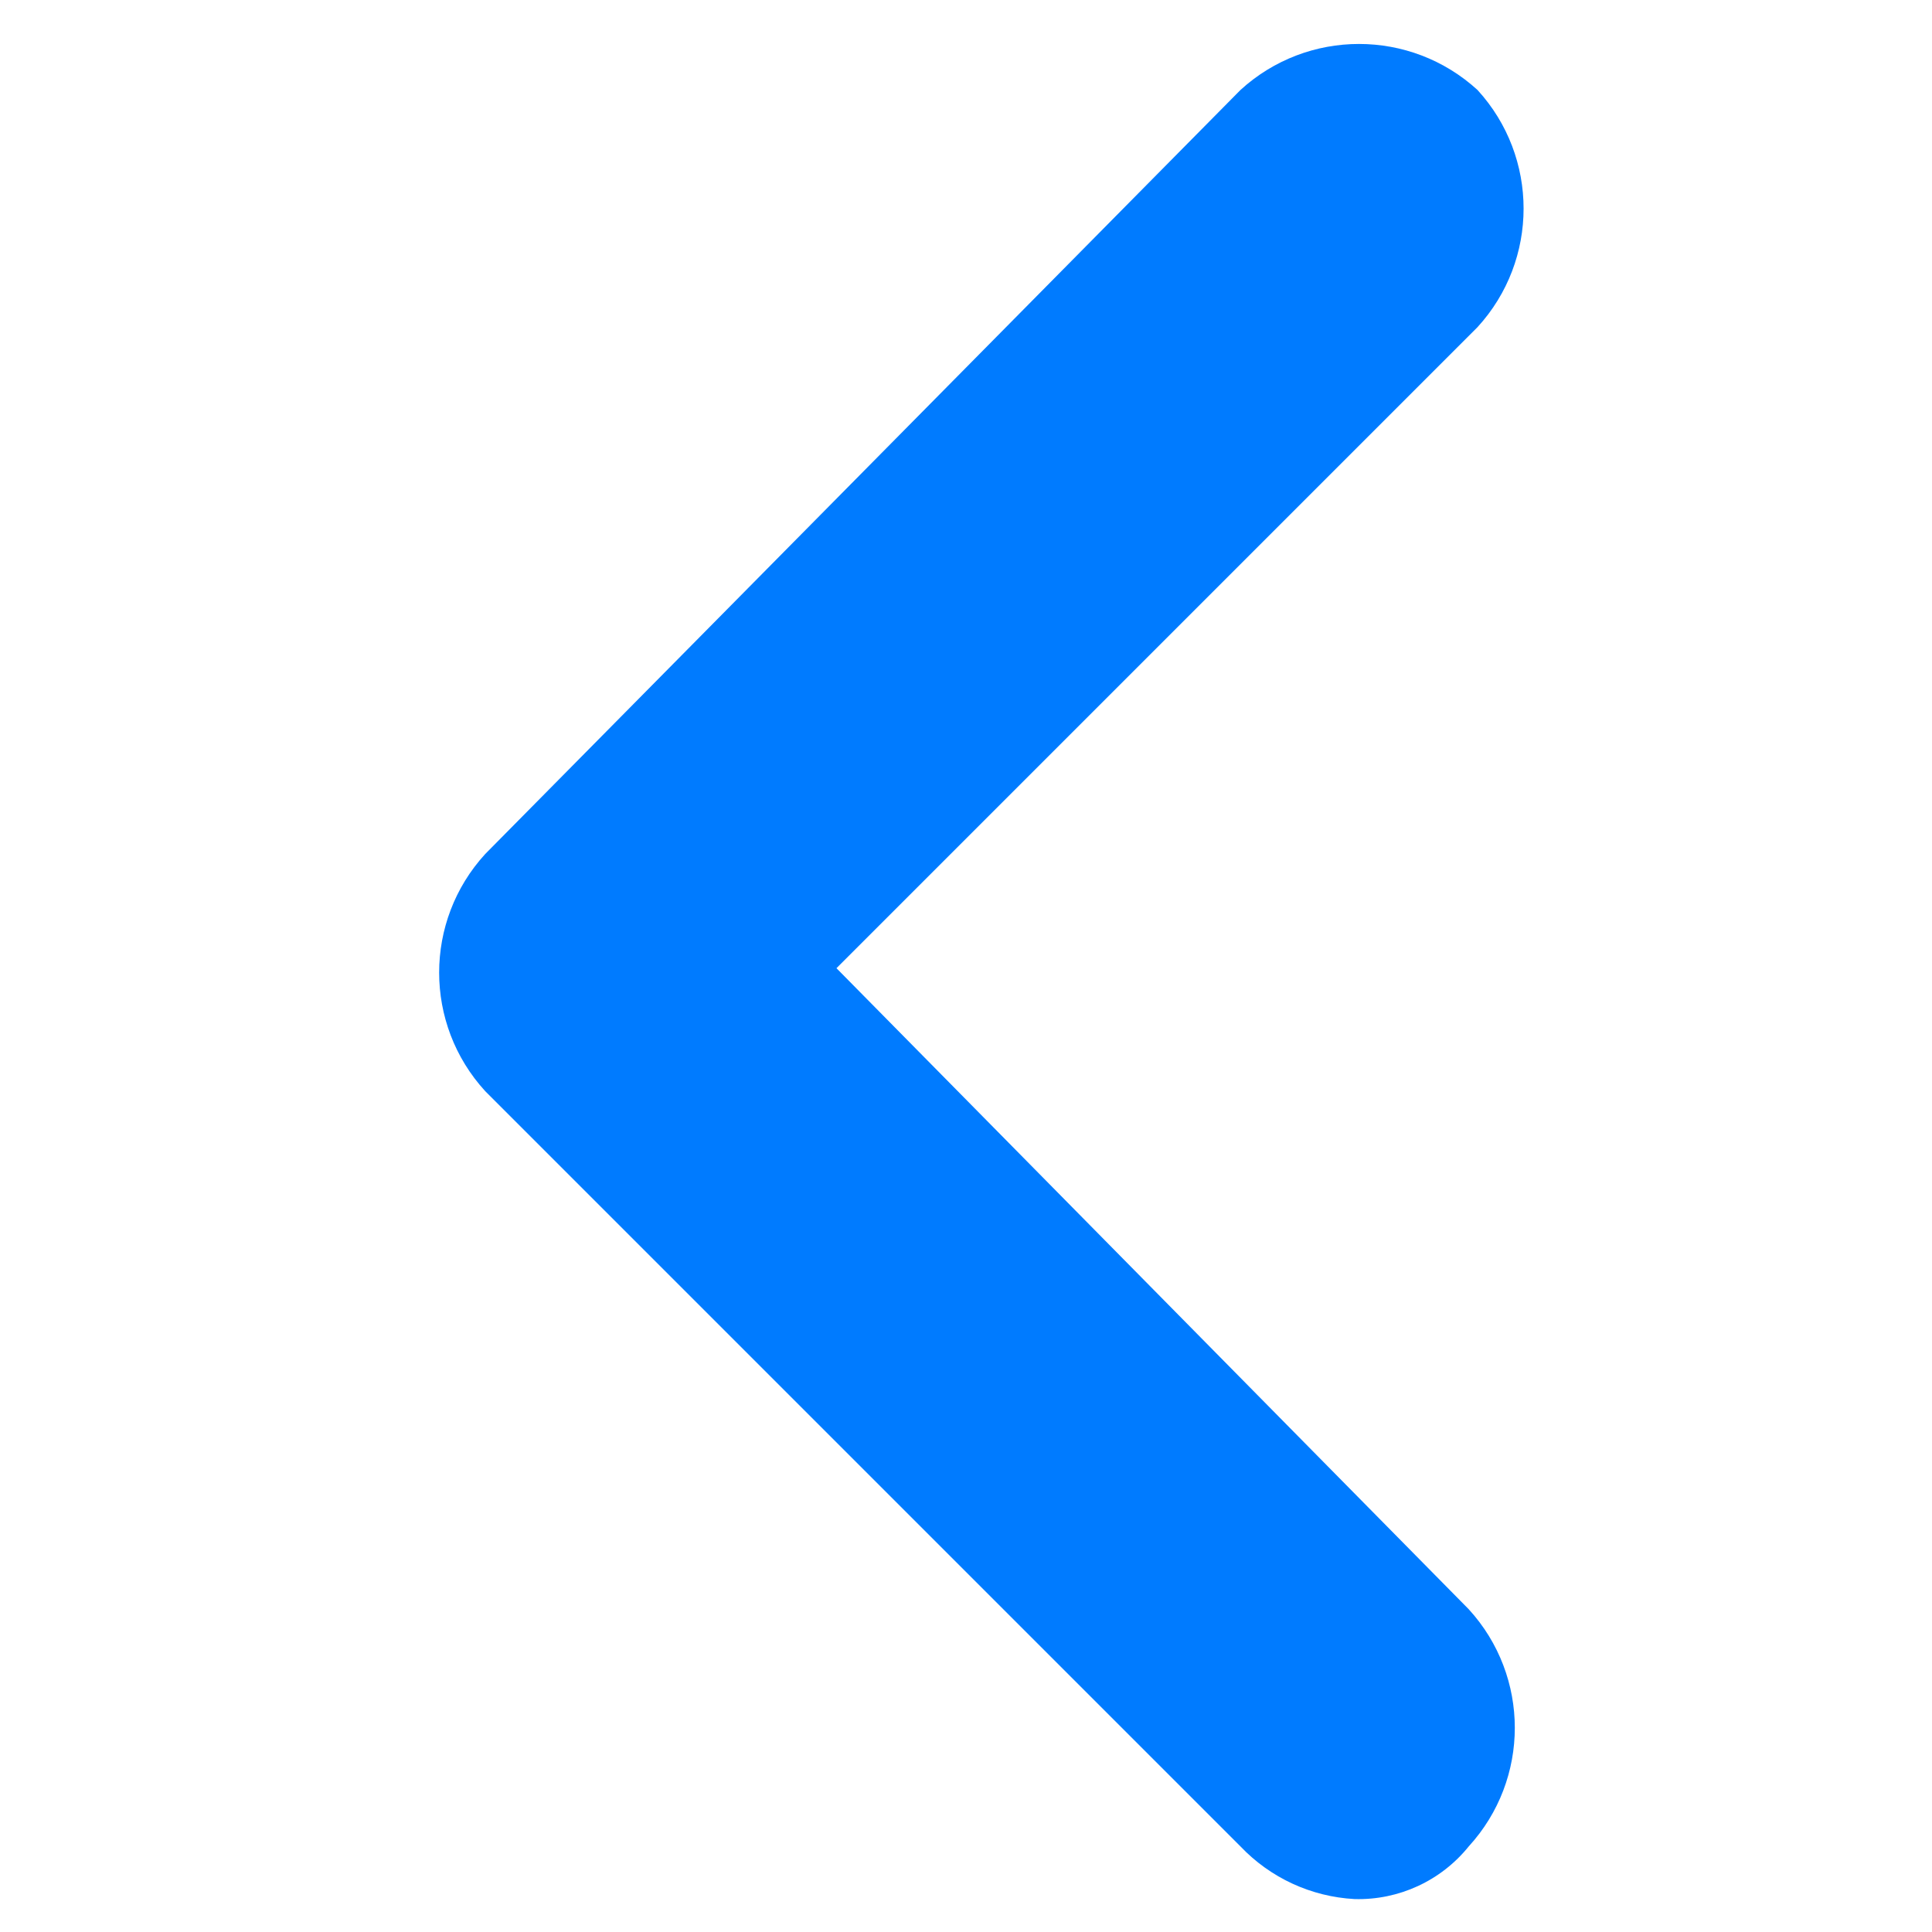
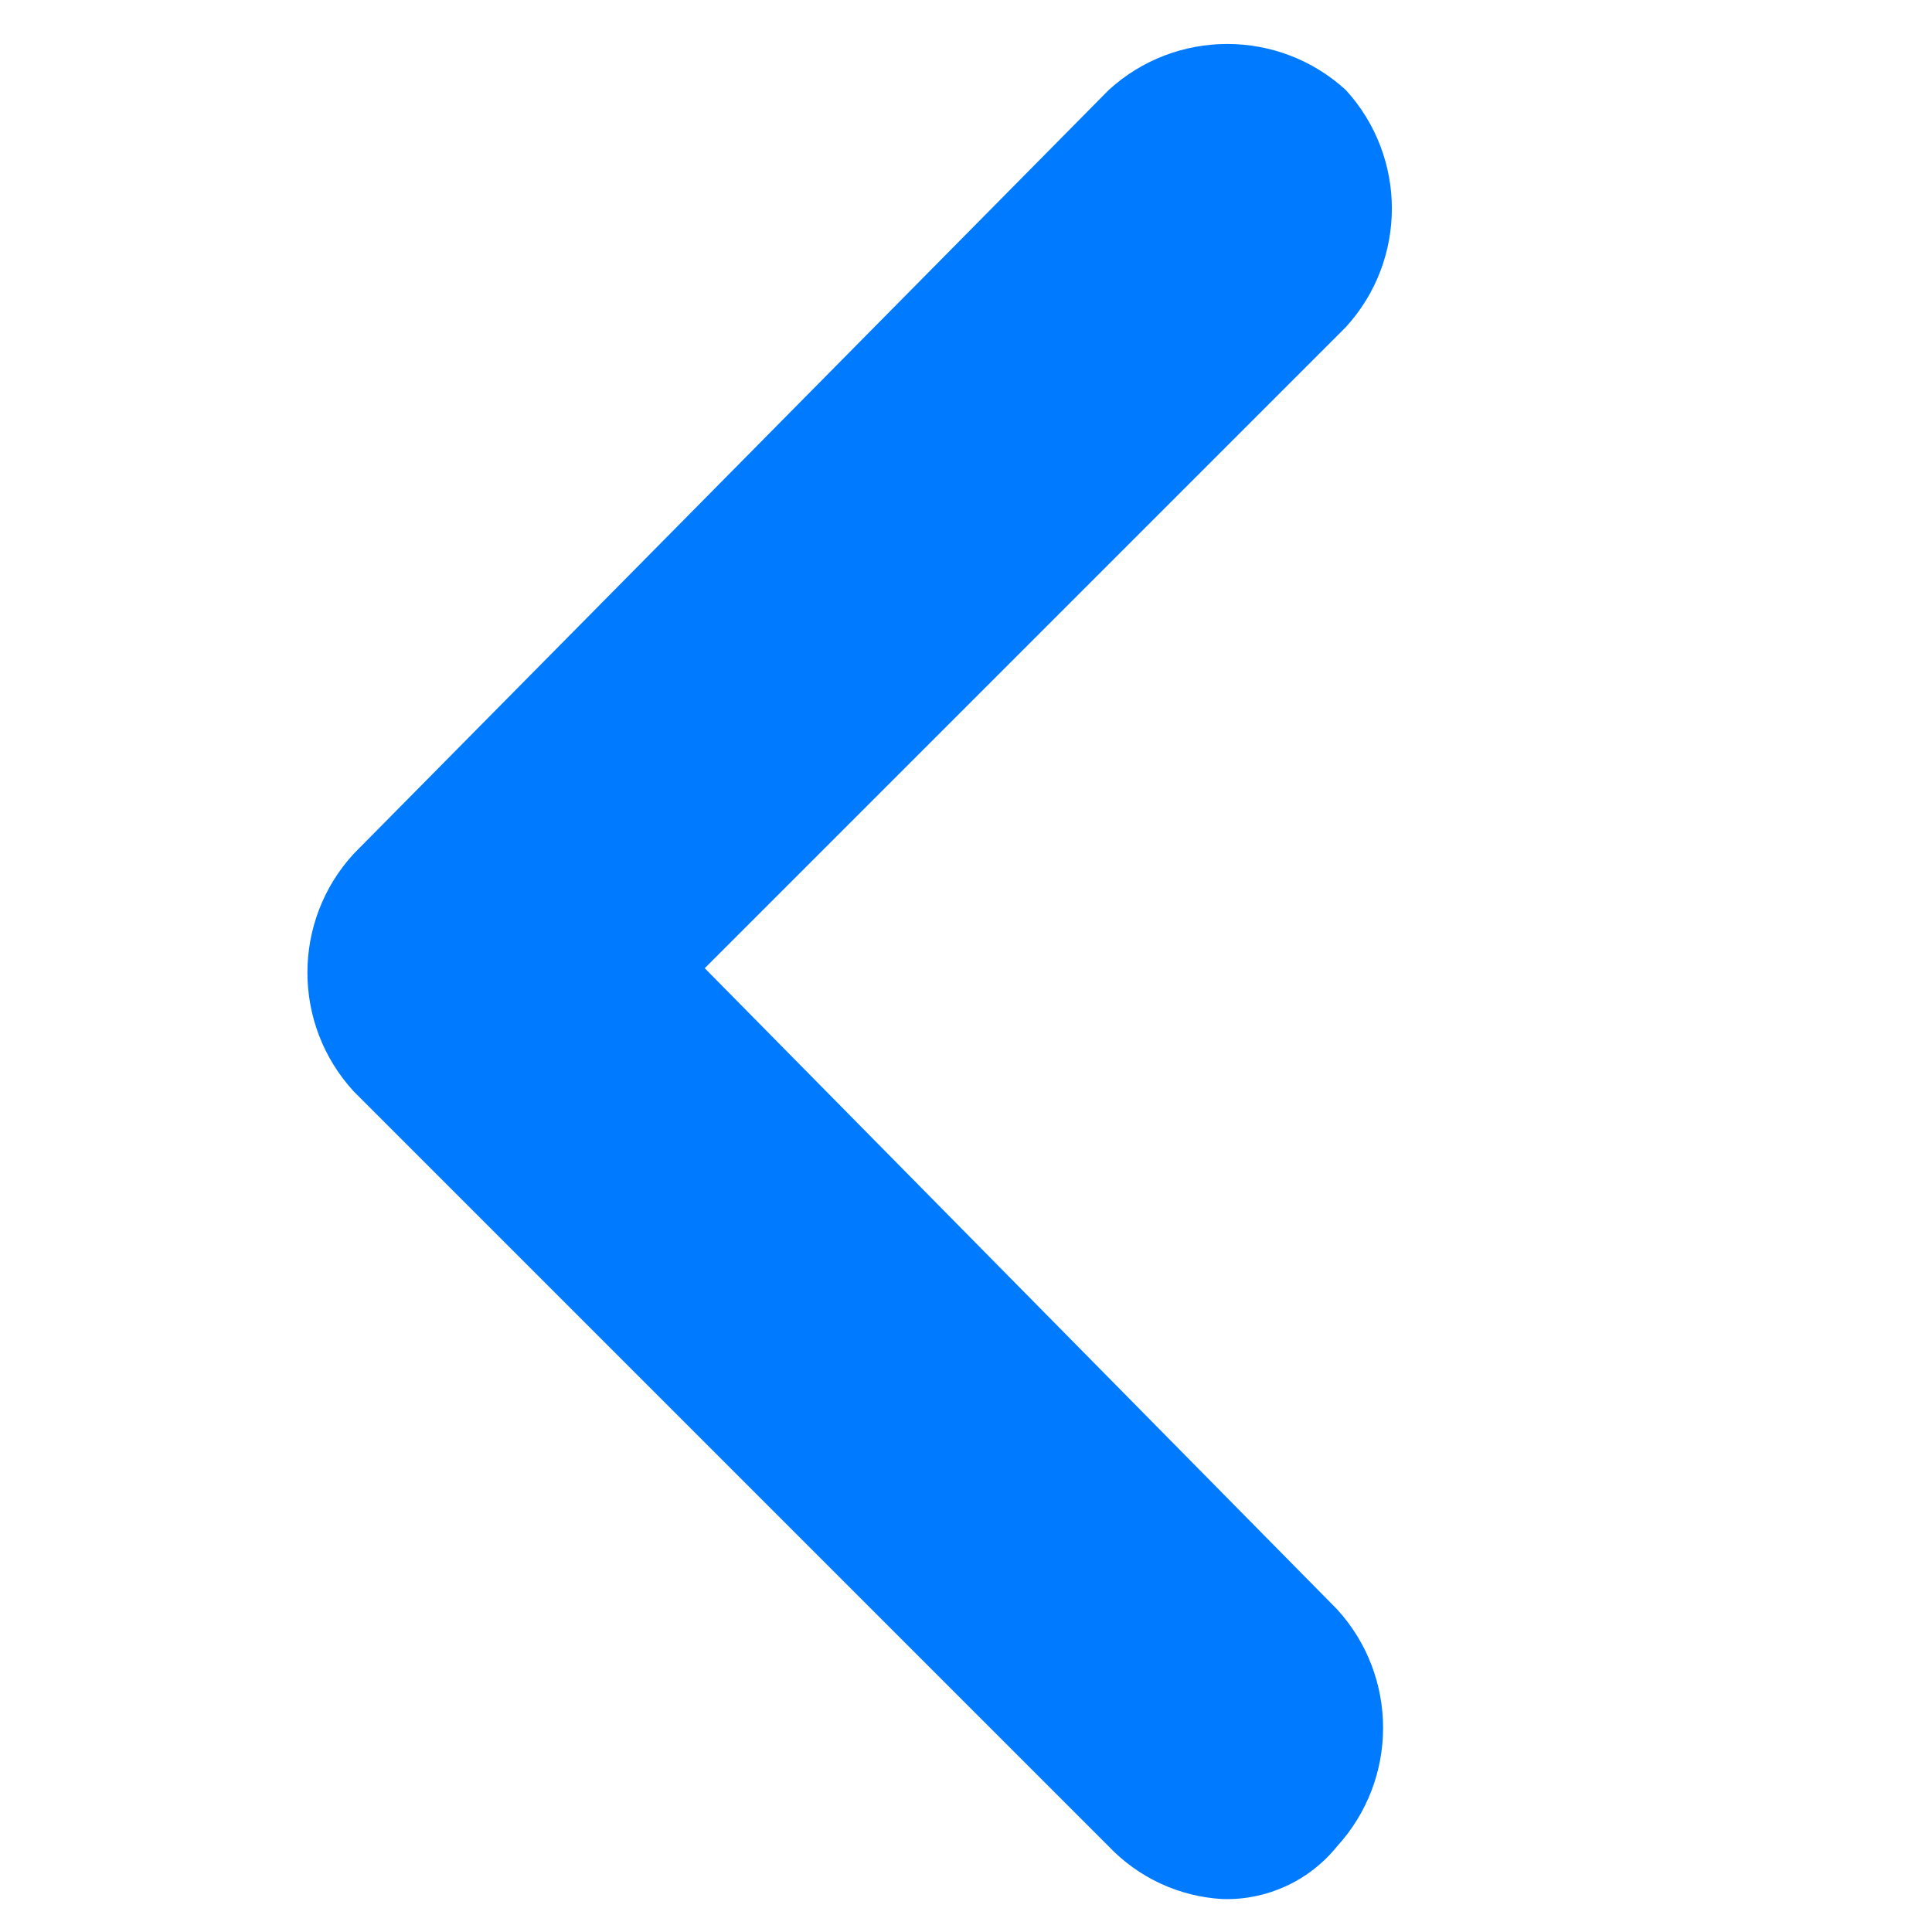
- <svg xmlns="http://www.w3.org/2000/svg" viewBox="0 -.5 20 22" width="20" height="20">
+ <svg xmlns="http://www.w3.org/2000/svg" viewBox="1.5 -0.5 20 22" width="20" height="20">
  <g transform="translate(-356 -306)">
    <path fill="#007bff" d="M4.6,10.6l7.3-7.3a2,2,0,0,0,0-2.7A2,2,0,0,0,9.2.6L.6,9.3h0A2,2,0,0,0,.6,12l8.6,8.6a1.936,1.936,0,0,0,1.3.6,1.612,1.612,0,0,0,1.3-.6,2,2,0,0,0,0-2.7Z" transform="translate(359.925 305.925)" />
  </g>
</svg>
